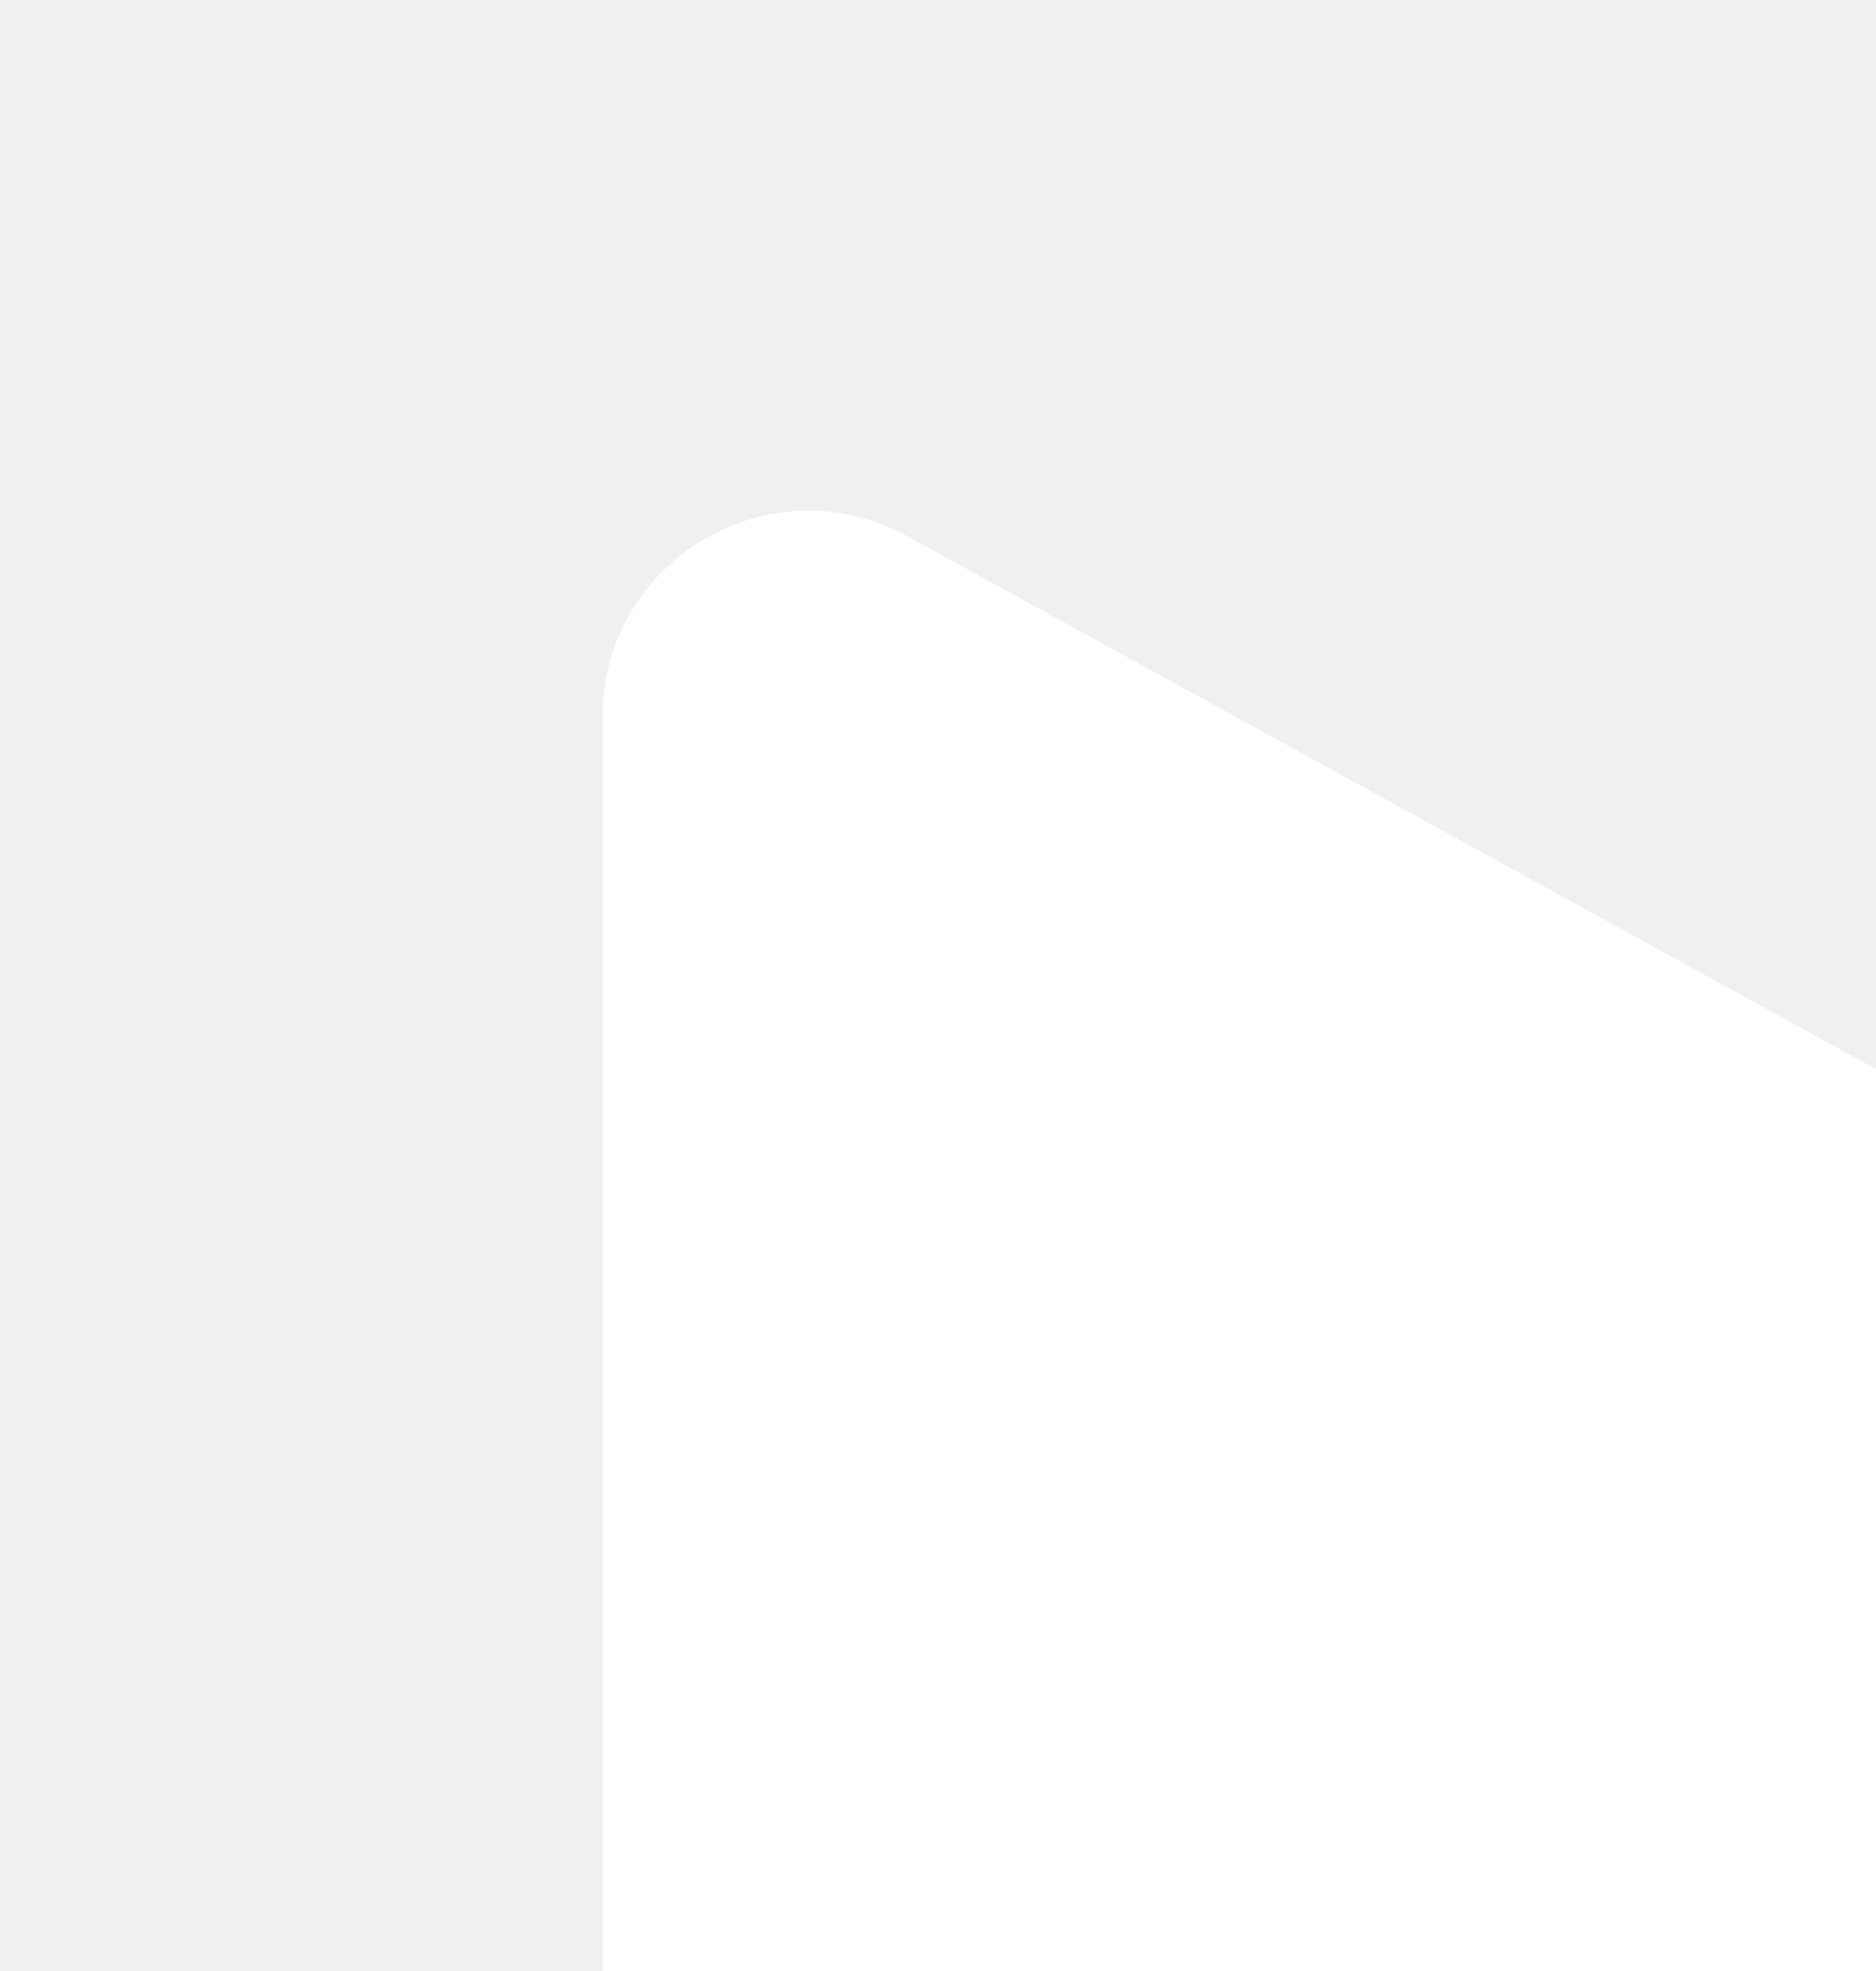
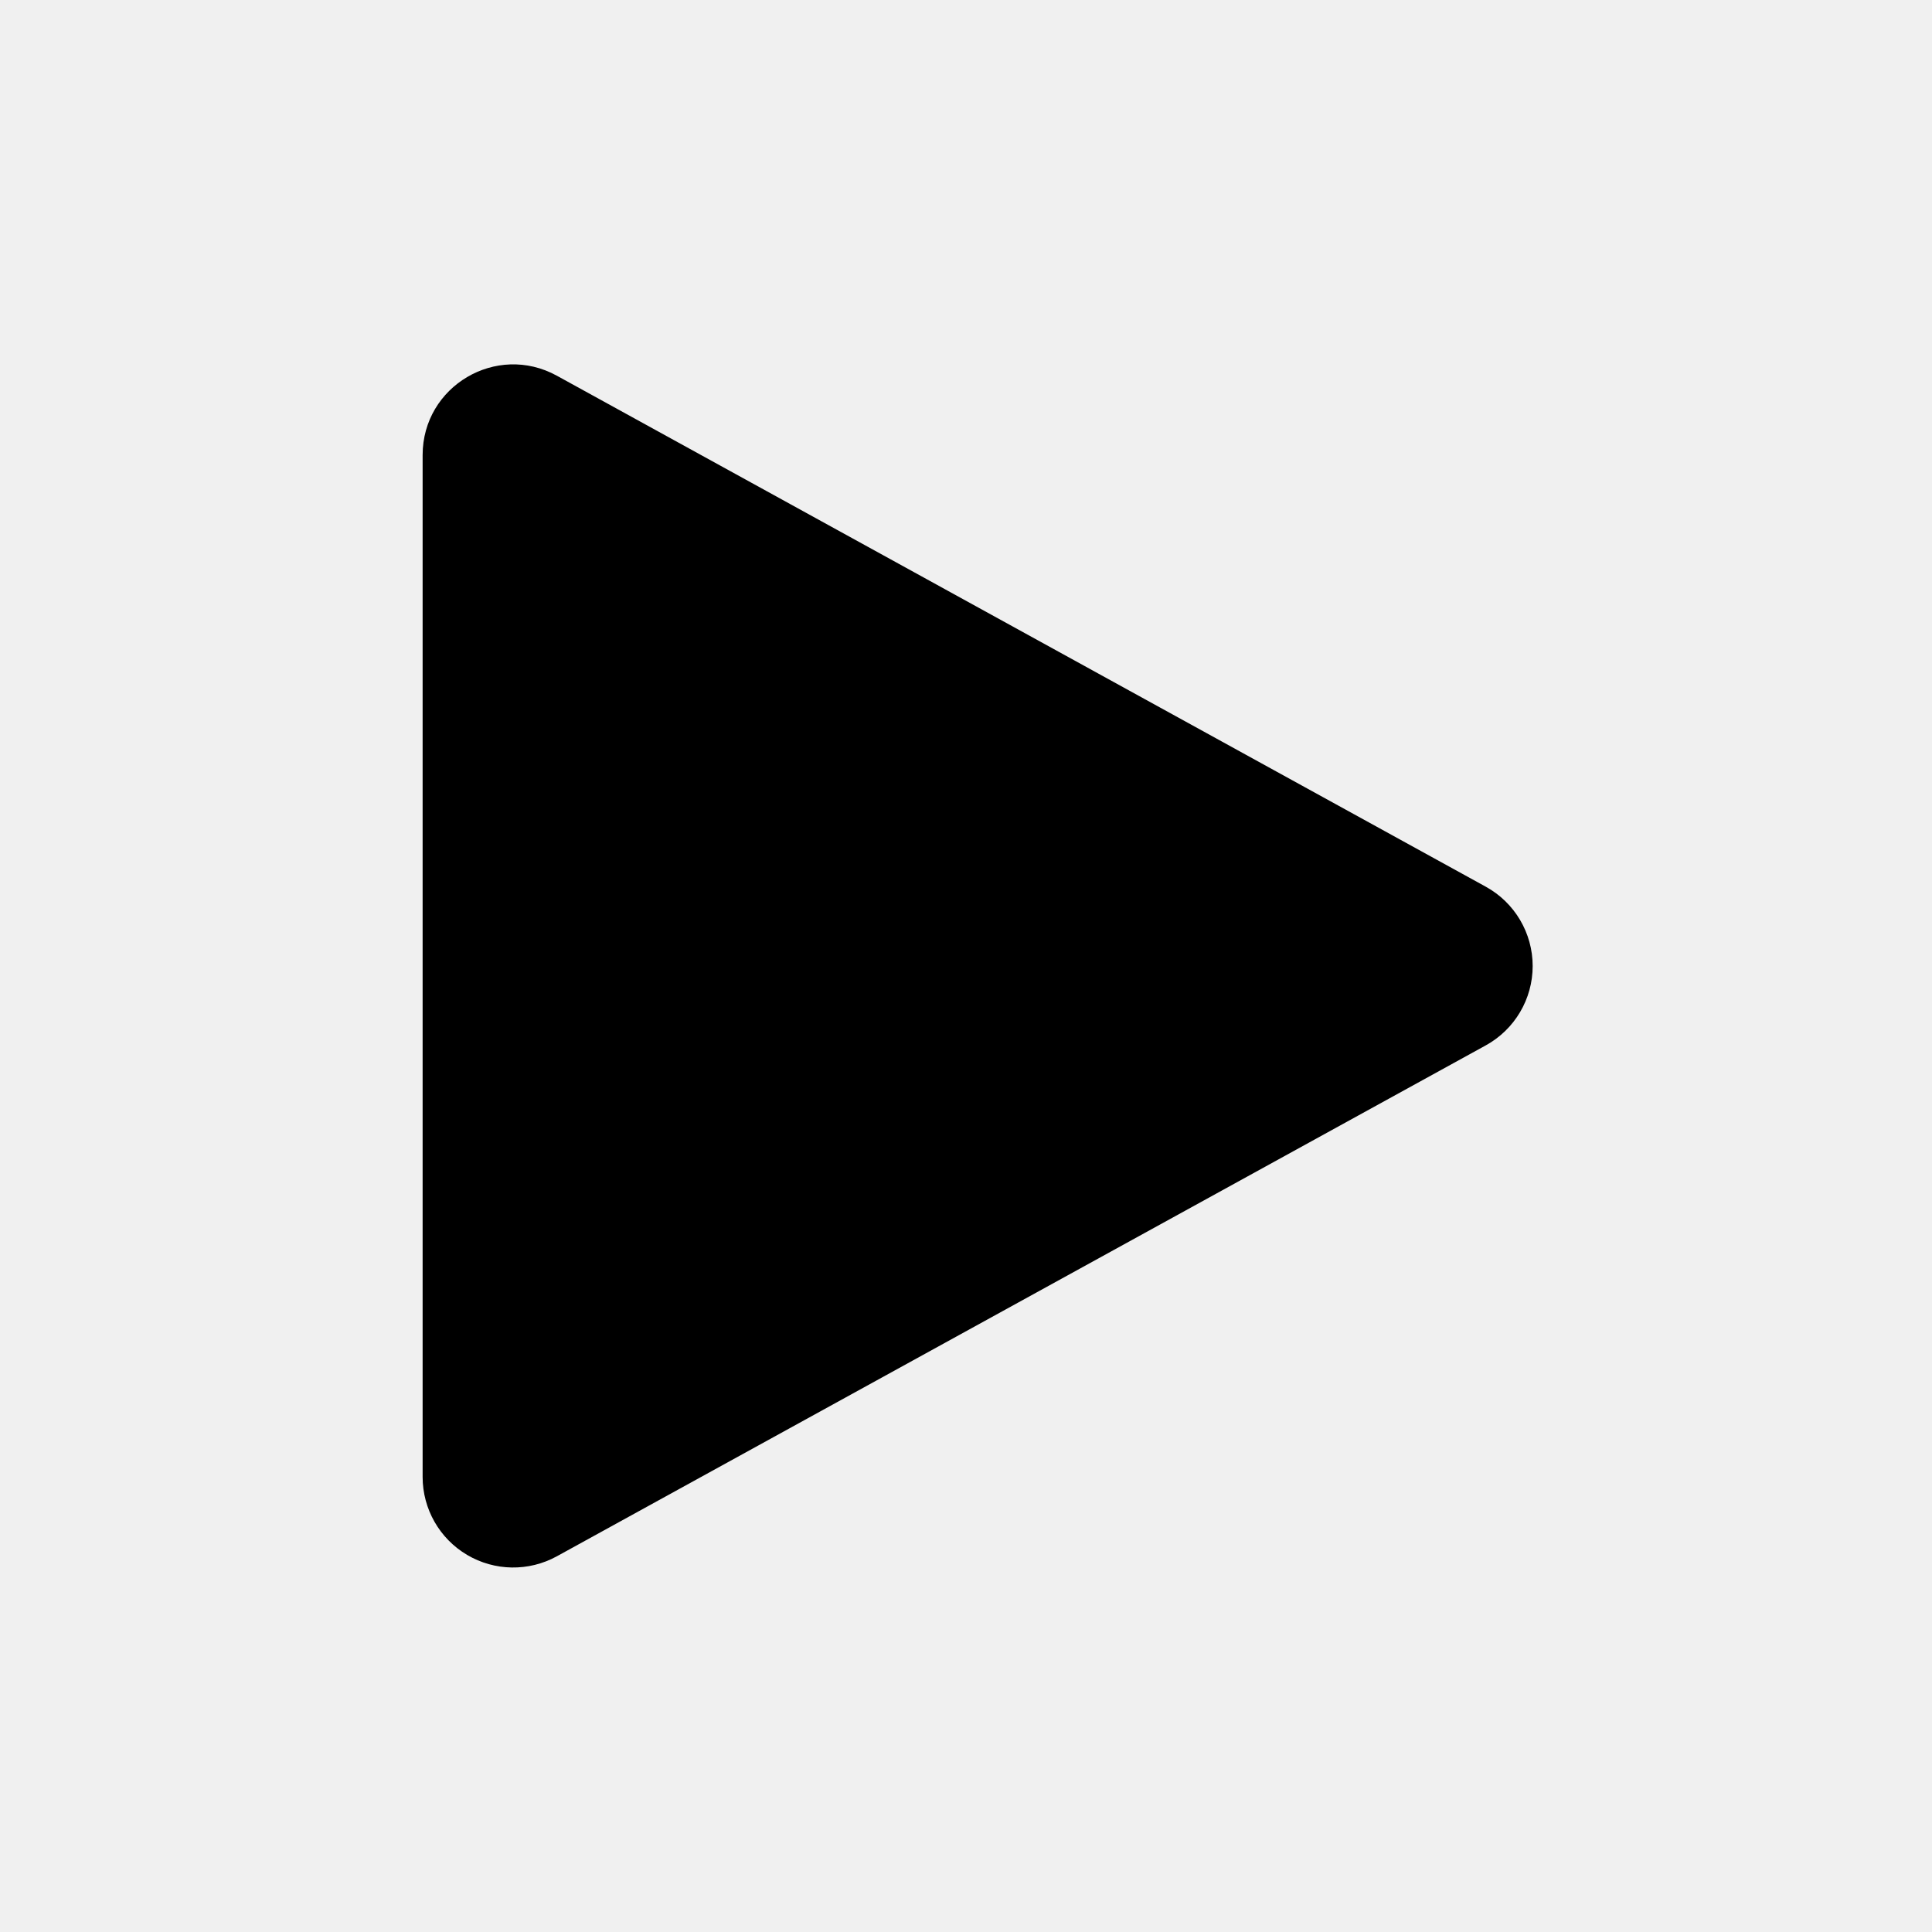
- <svg xmlns="http://www.w3.org/2000/svg" fill="white" viewBox="2 1 2rem 2rem" strokeWidth="1.5" stroke="white" className="w-6 h-6" display="block" height="100%" width="auto" maxWidth="100%" margin="0">
-   <path strokeLinecap="round" strokeLinejoin="round" d="M5.25 5.653c0-.856.917-1.398 1.667-.986l11.54 6.348a1.125 1.125 0 010 1.971l-11.54 6.347a1.125 1.125 0 01-1.667-.985V5.653z" />
+ <svg xmlns="http://www.w3.org/2000/svg" fill="currentColor" viewBox="0 0 24 24" className="w-6 h-6">
+   <path stroke-linecap="round" stroke-linejoin="round" d="M5.25 5.653c0-.856.917-1.398 1.667-.986l11.54 6.348a1.125 1.125 0 010 1.971l-11.54 6.347a1.125 1.125 0 01-1.667-.985V5.653z" />
</svg>
